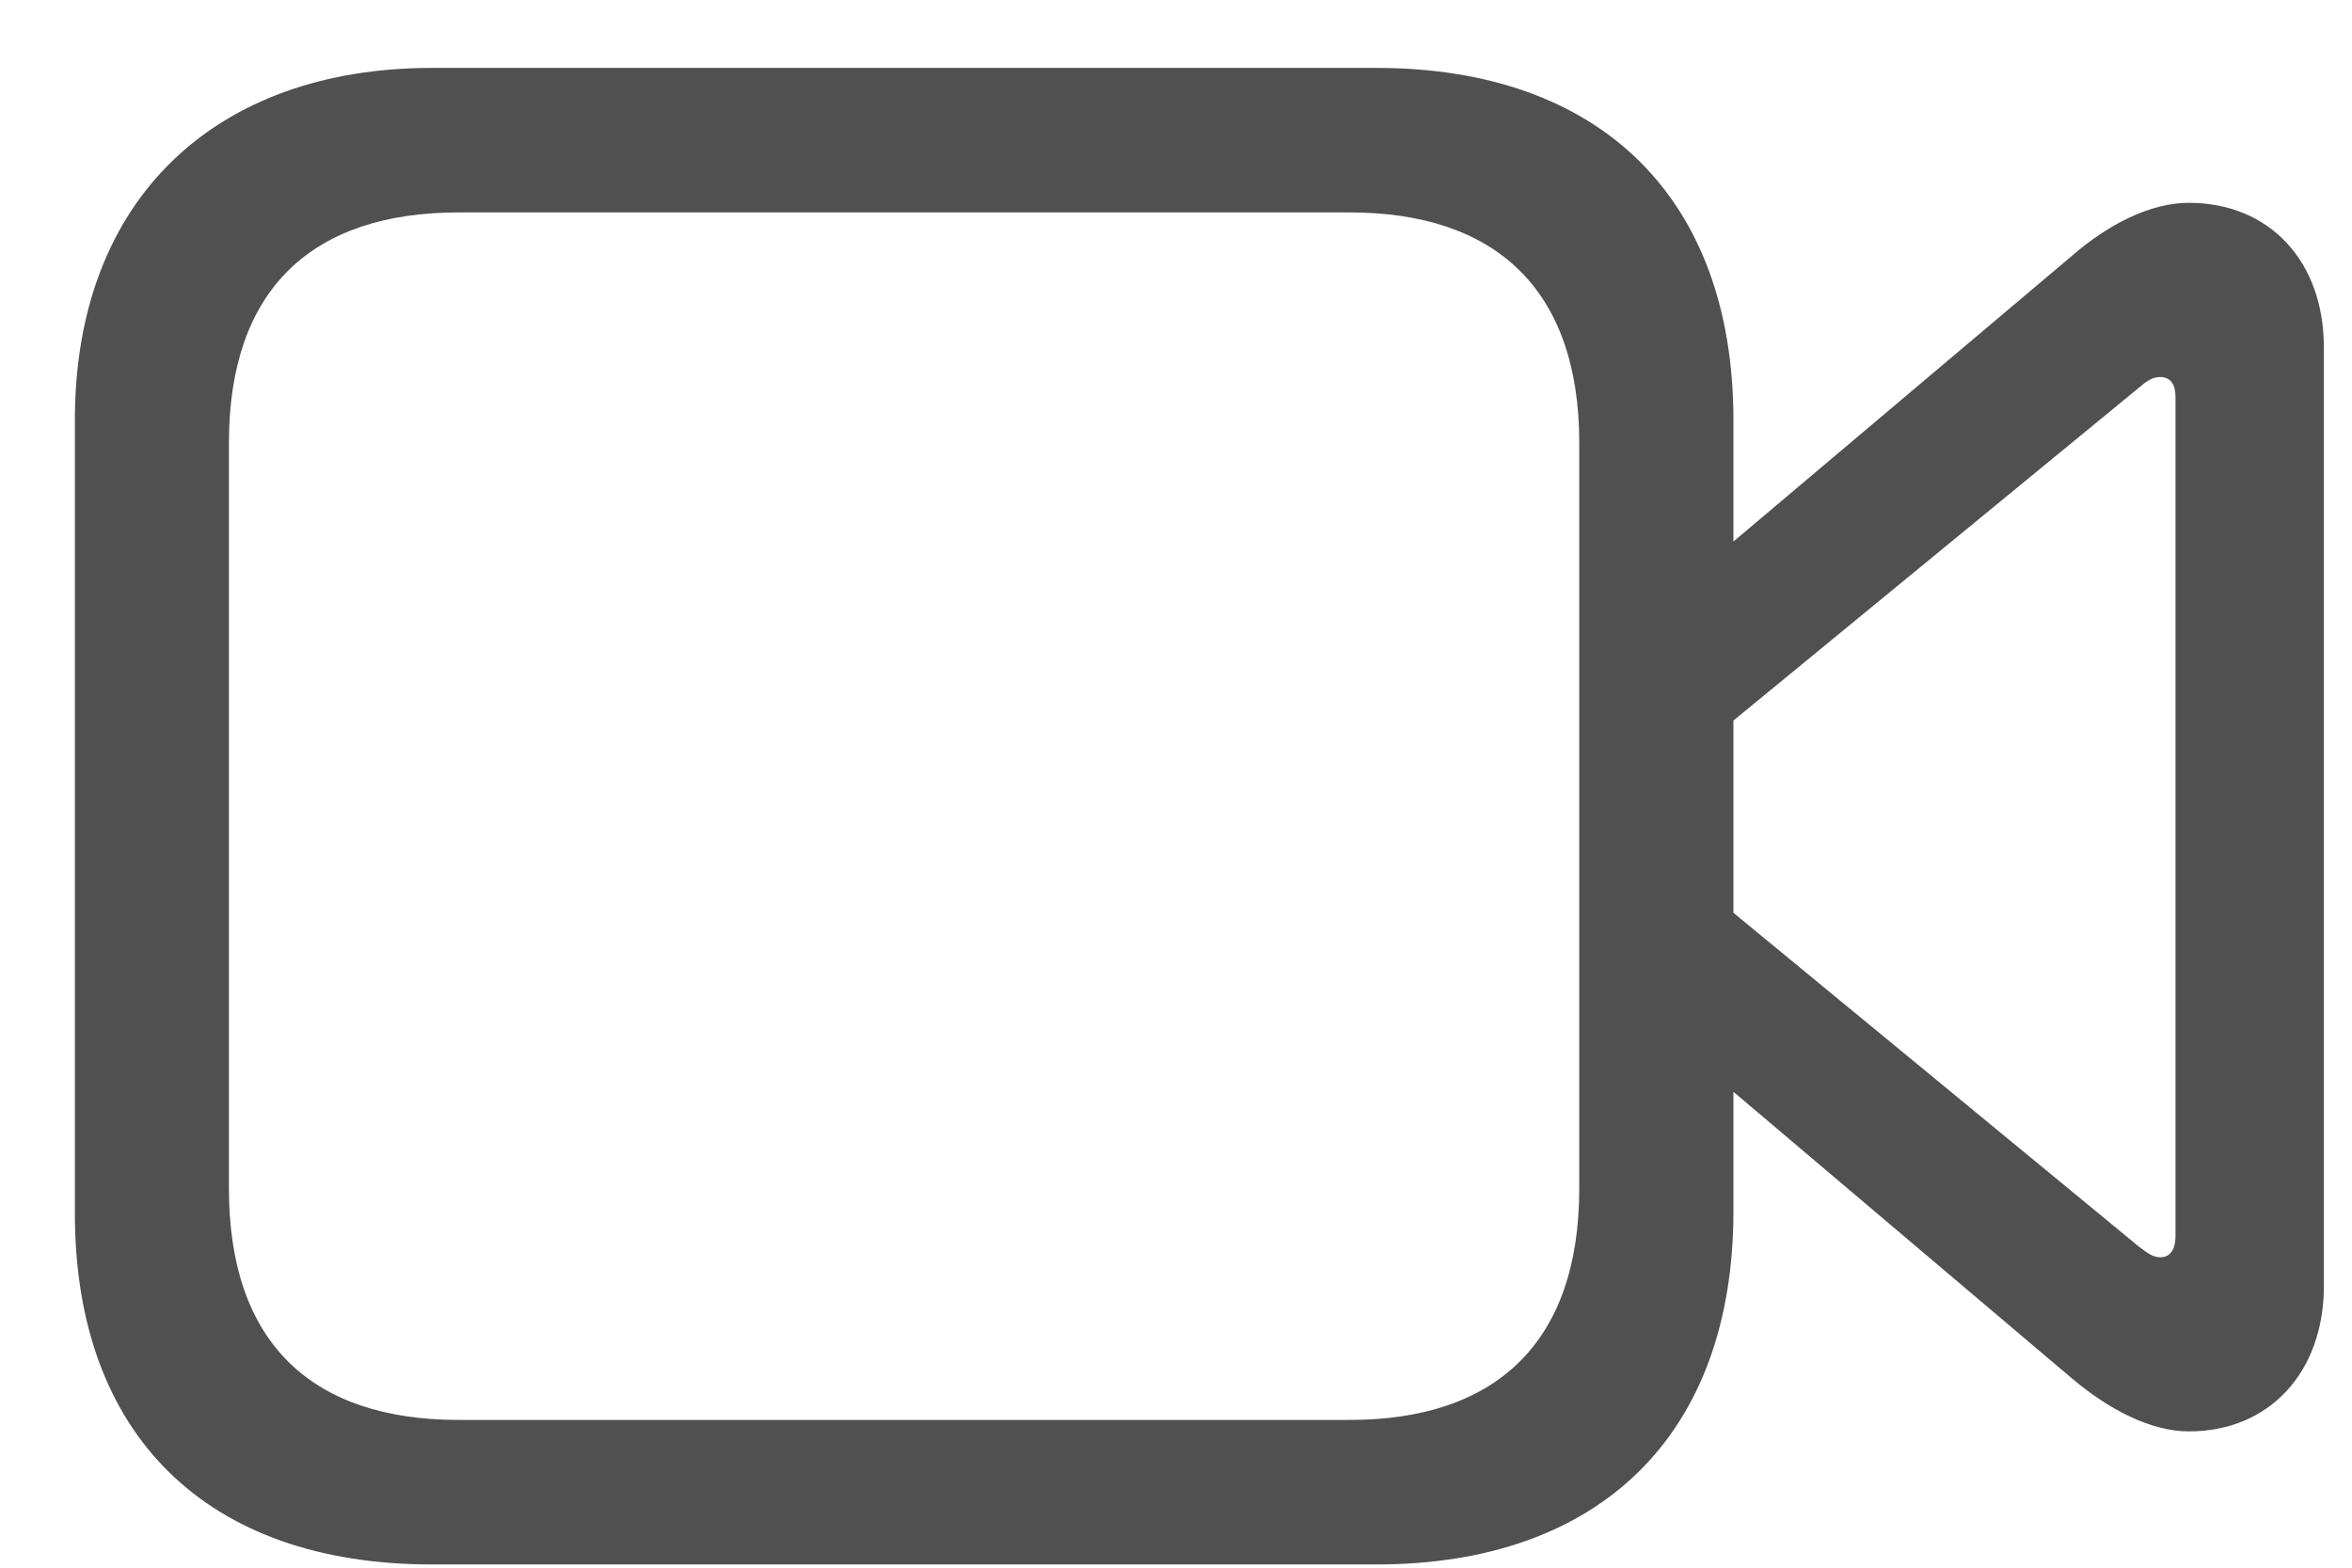
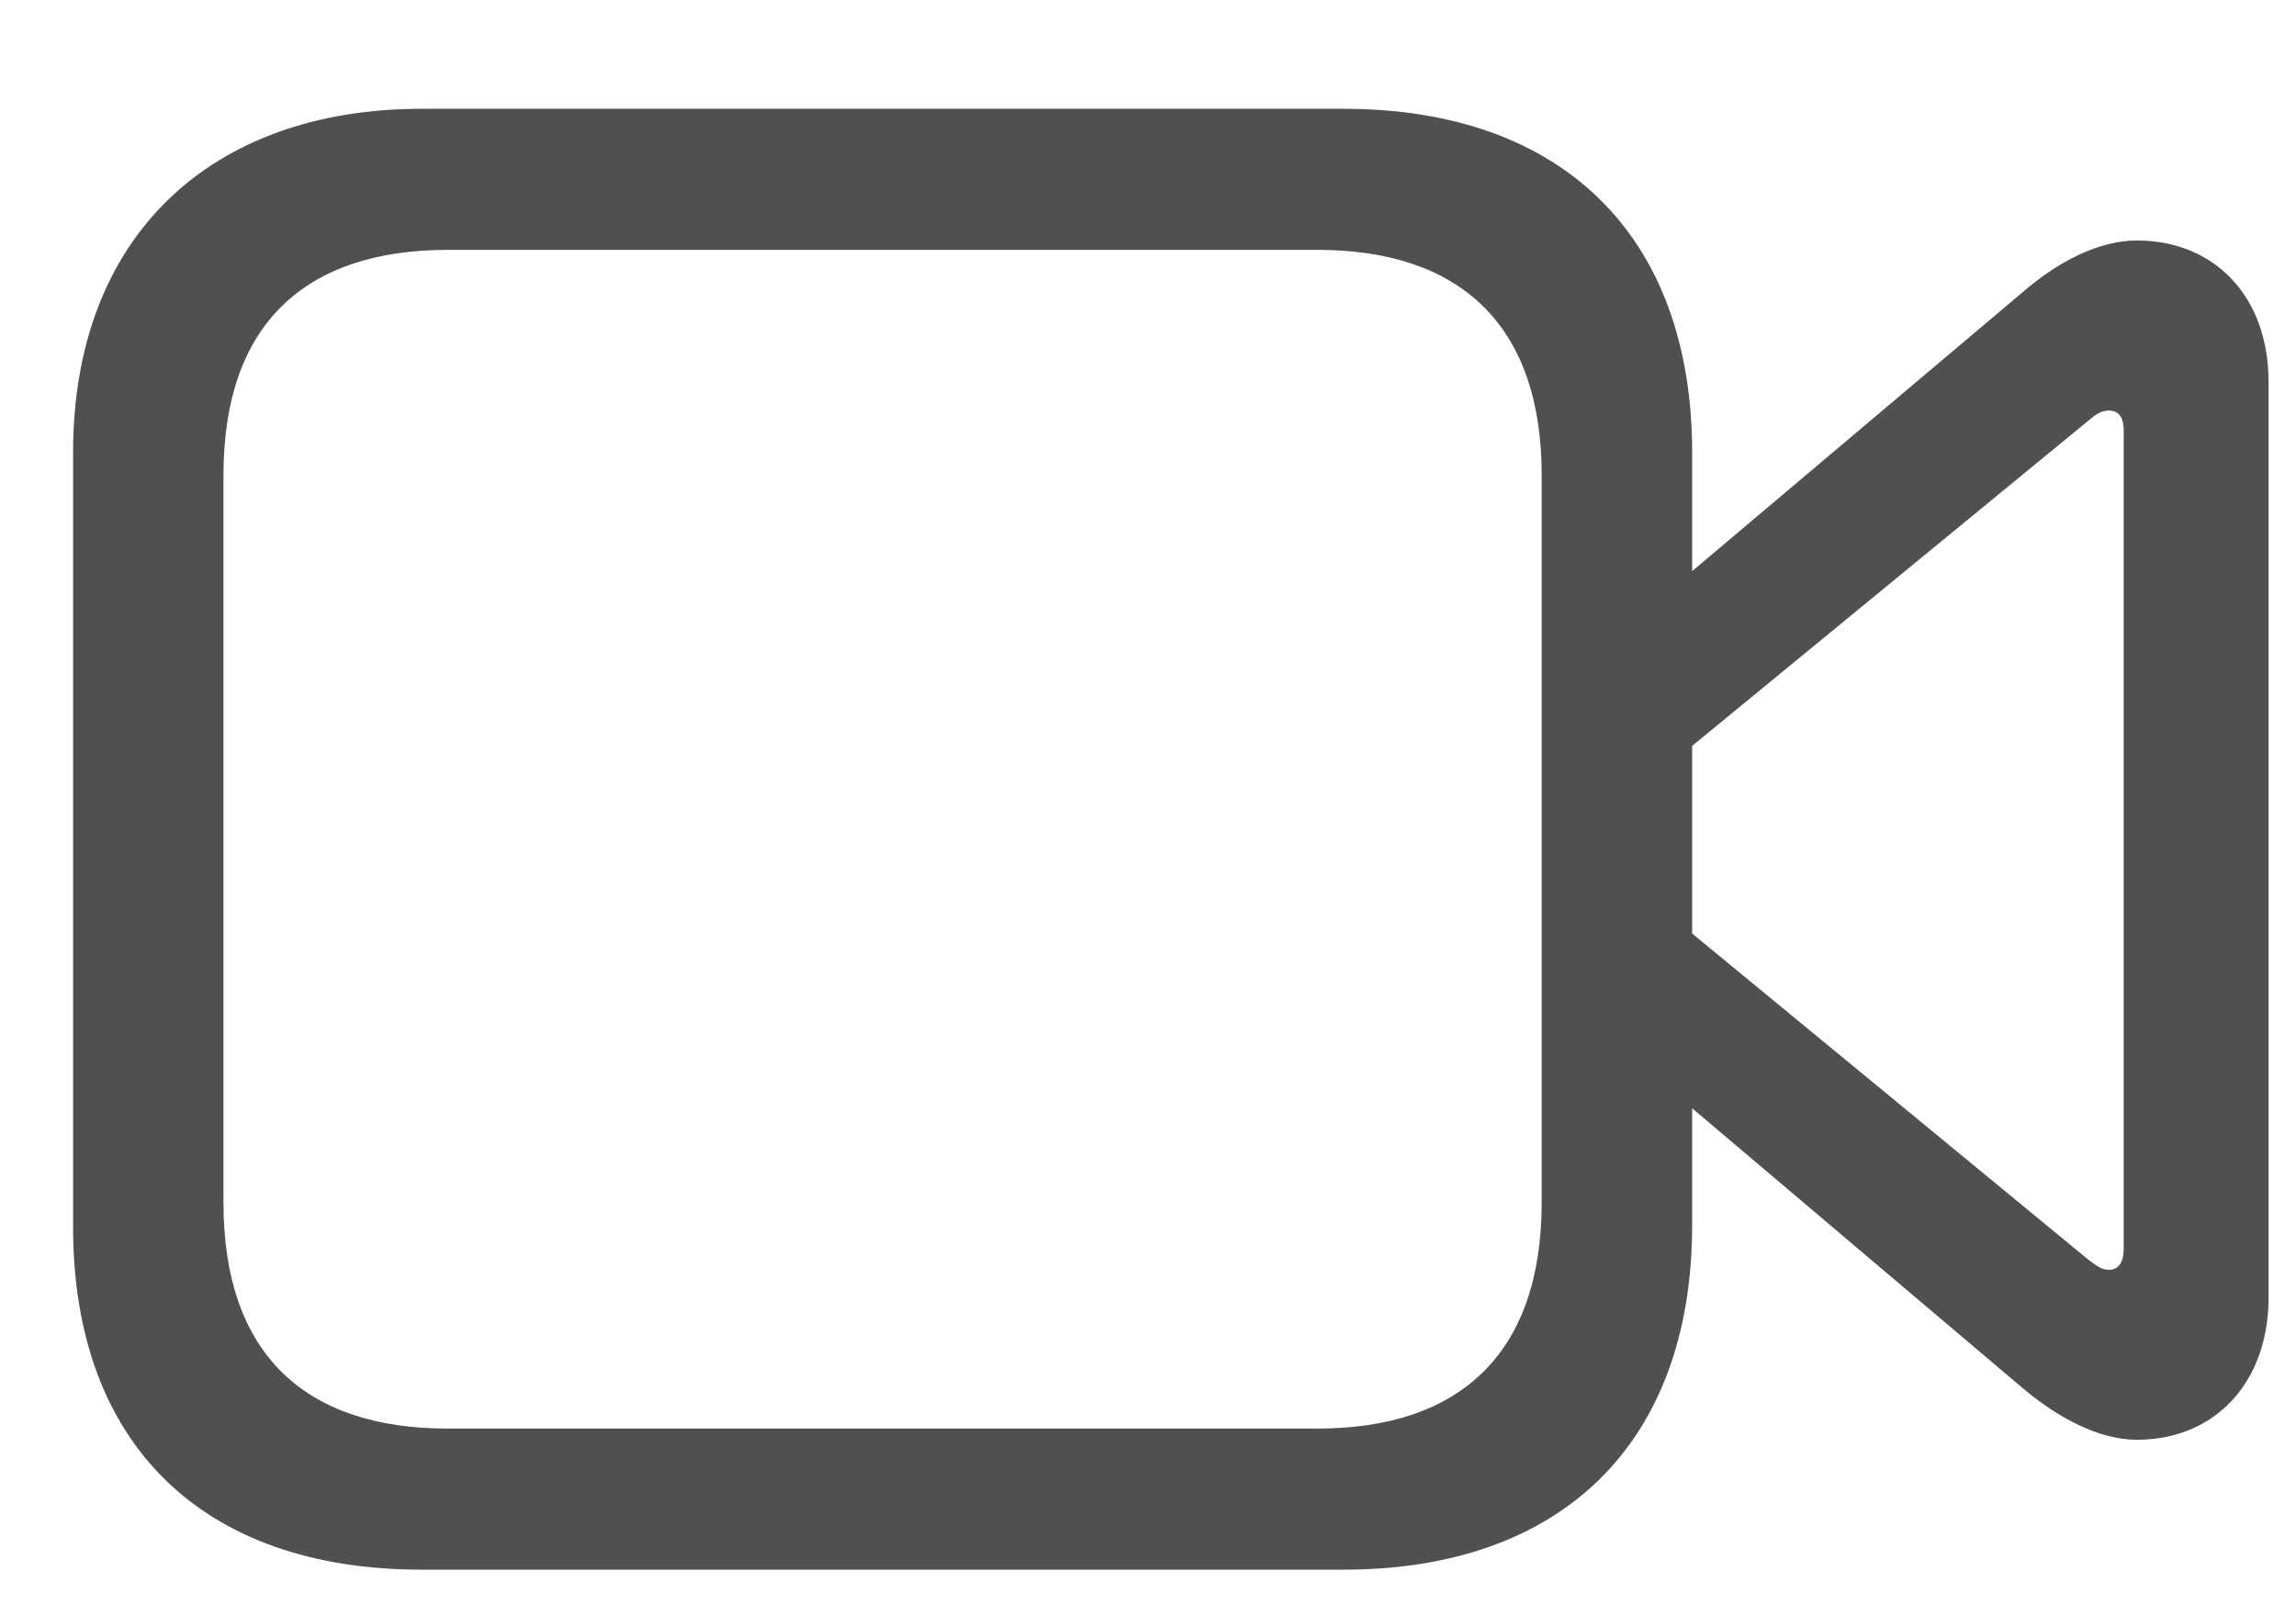
- <svg xmlns="http://www.w3.org/2000/svg" width="24" height="16" viewBox="0 0 24 16" fill="none">
+ <svg xmlns="http://www.w3.org/2000/svg" width="27" height="19" viewBox="0 0 24 16" fill="none">
  <path d="M4.406 15.967H14.045C16.33 15.967 17.688 14.639 17.688 12.363V11.143L21.135 14.062C21.516 14.385 21.945 14.609 22.336 14.609C23.157 14.609 23.713 14.004 23.713 13.125V3.545C23.713 2.666 23.157 2.07 22.336 2.07C21.945 2.07 21.516 2.285 21.135 2.617L17.688 5.527V4.287C17.688 2.021 16.33 0.693 14.045 0.693H4.406C2.209 0.693 0.764 2.021 0.764 4.287V12.383C0.764 14.658 2.121 15.967 4.406 15.967ZM4.68 14.492C3.186 14.492 2.336 13.711 2.336 12.129V4.521C2.336 2.949 3.186 2.168 4.68 2.168H13.772C15.256 2.168 16.115 2.949 16.115 4.521V12.129C16.115 13.711 15.256 14.492 13.772 14.492H4.68ZM21.828 12.725L17.688 9.316V7.354L21.828 3.955C21.907 3.887 21.965 3.848 22.043 3.848C22.151 3.848 22.199 3.926 22.199 4.053V12.617C22.199 12.744 22.151 12.832 22.043 12.832C21.965 12.832 21.907 12.783 21.828 12.725Z" fill="#505050" />
</svg>
